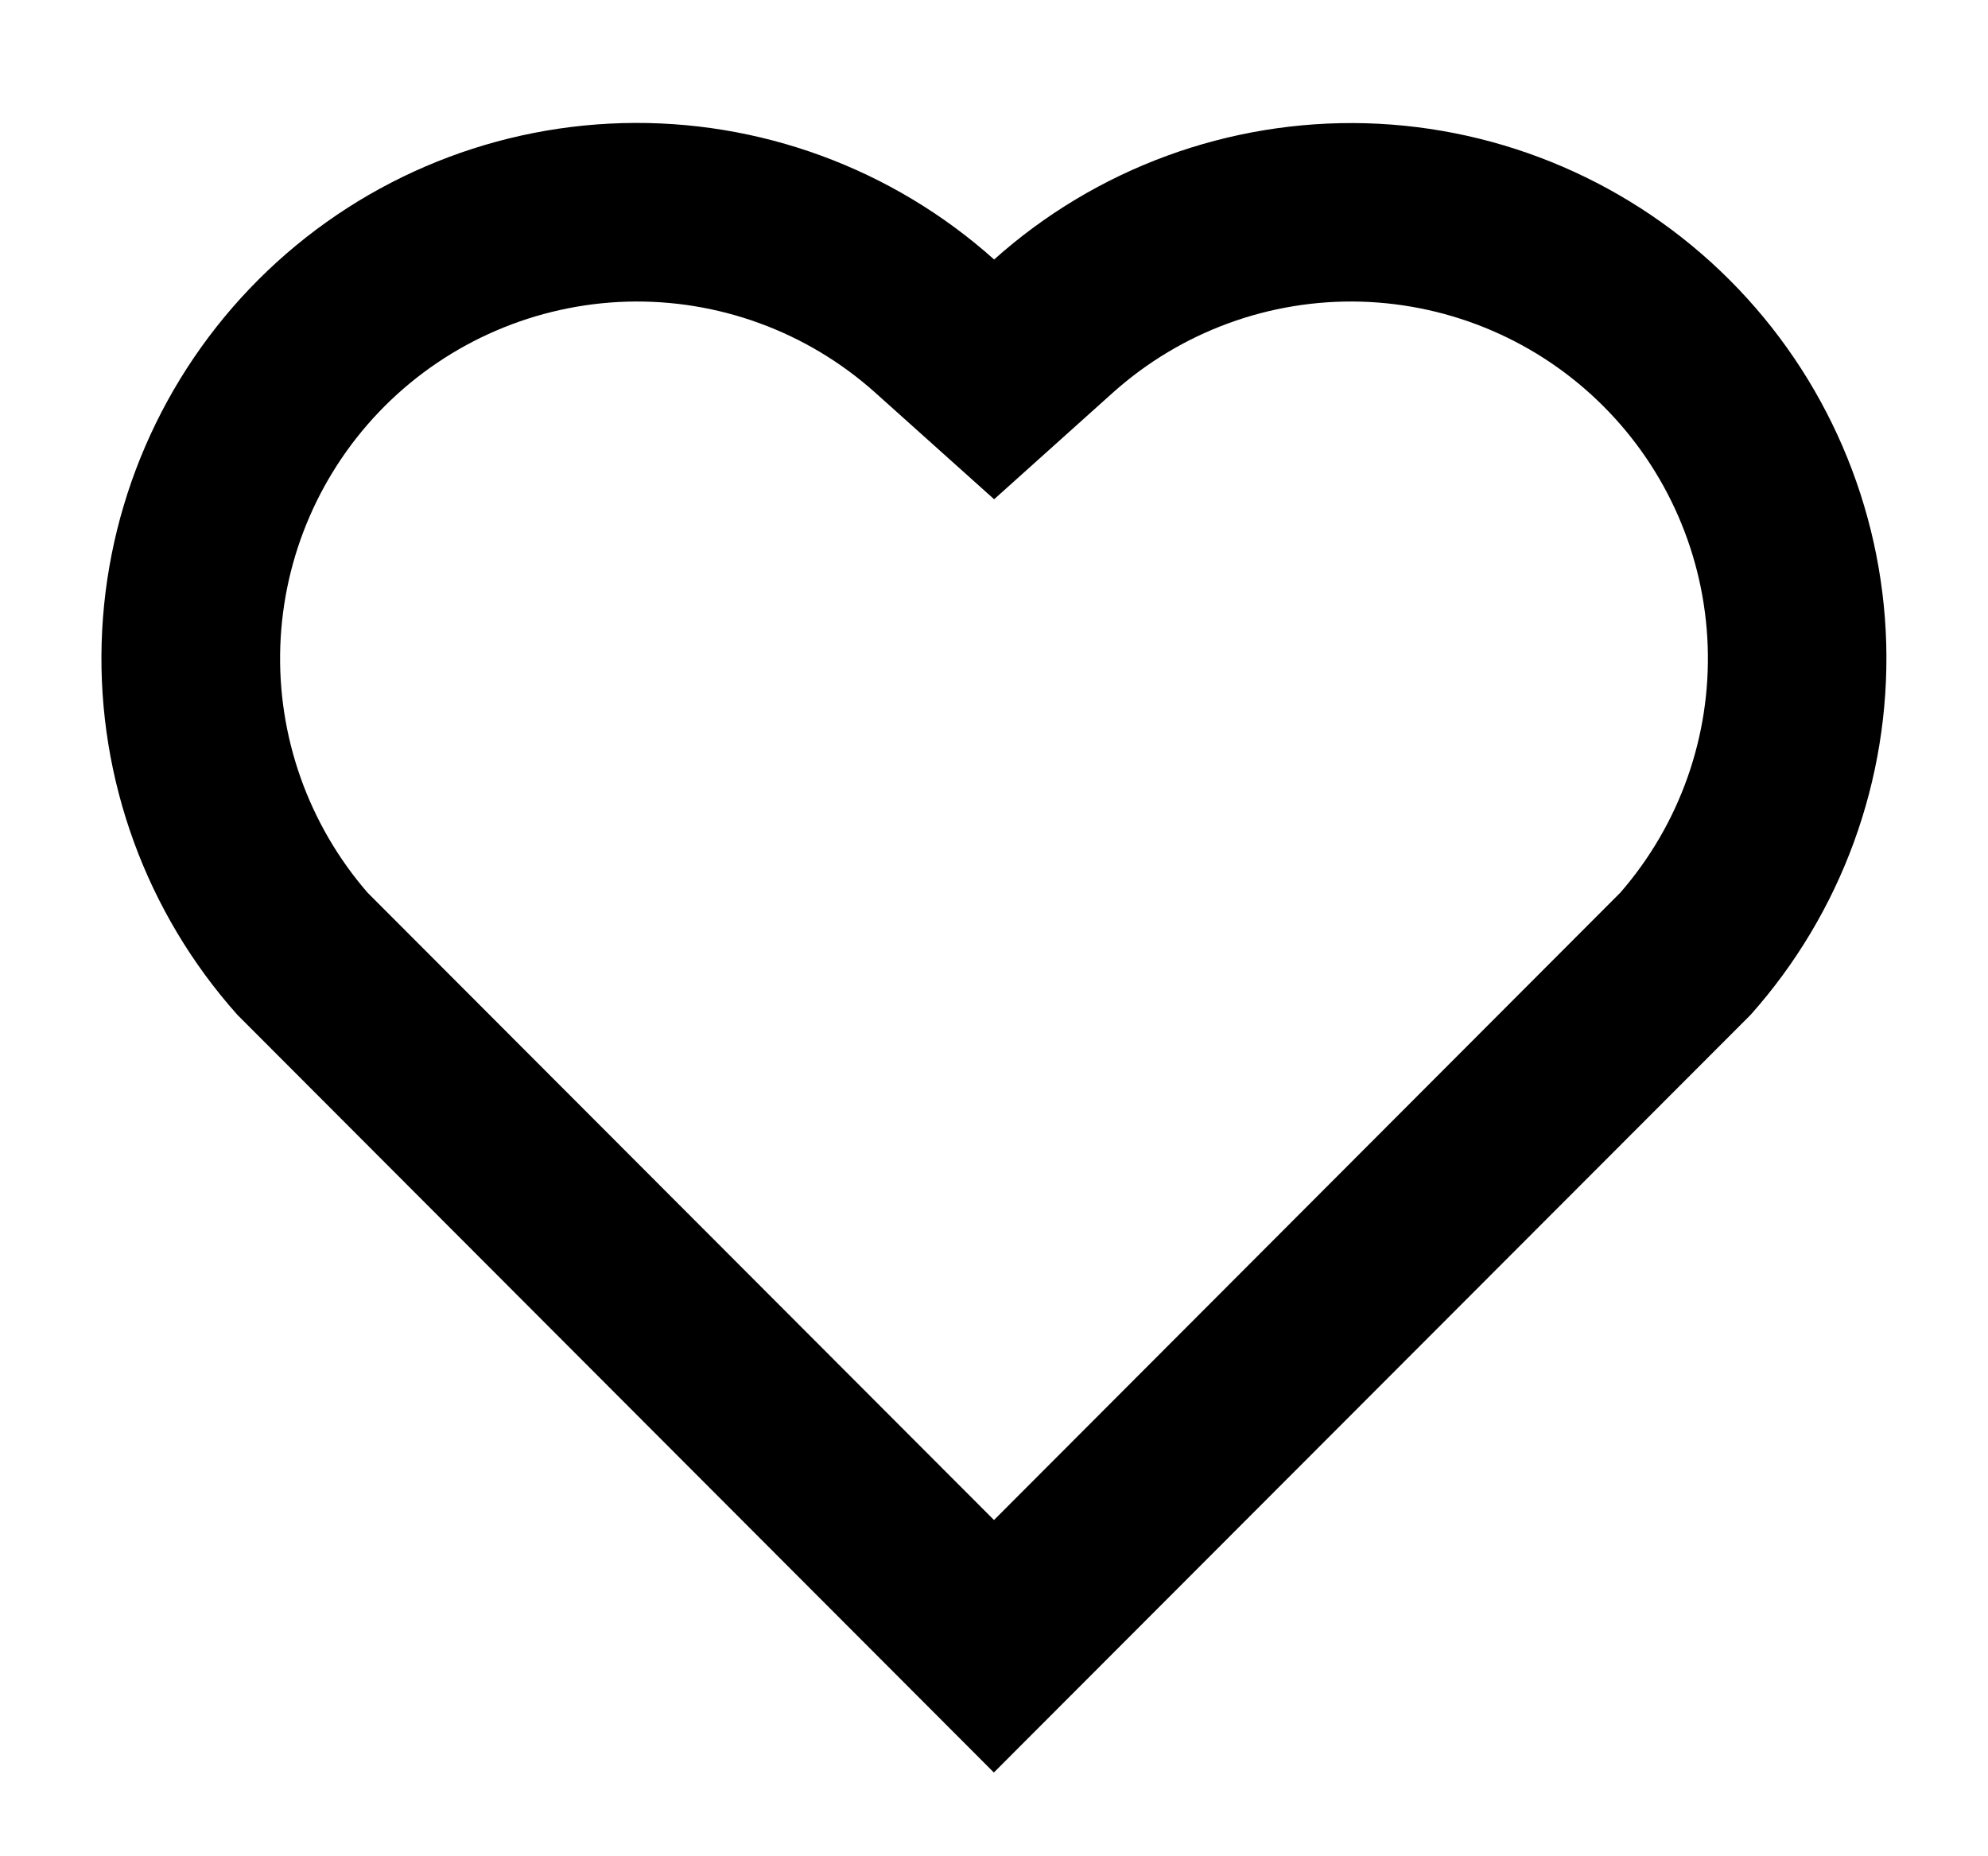
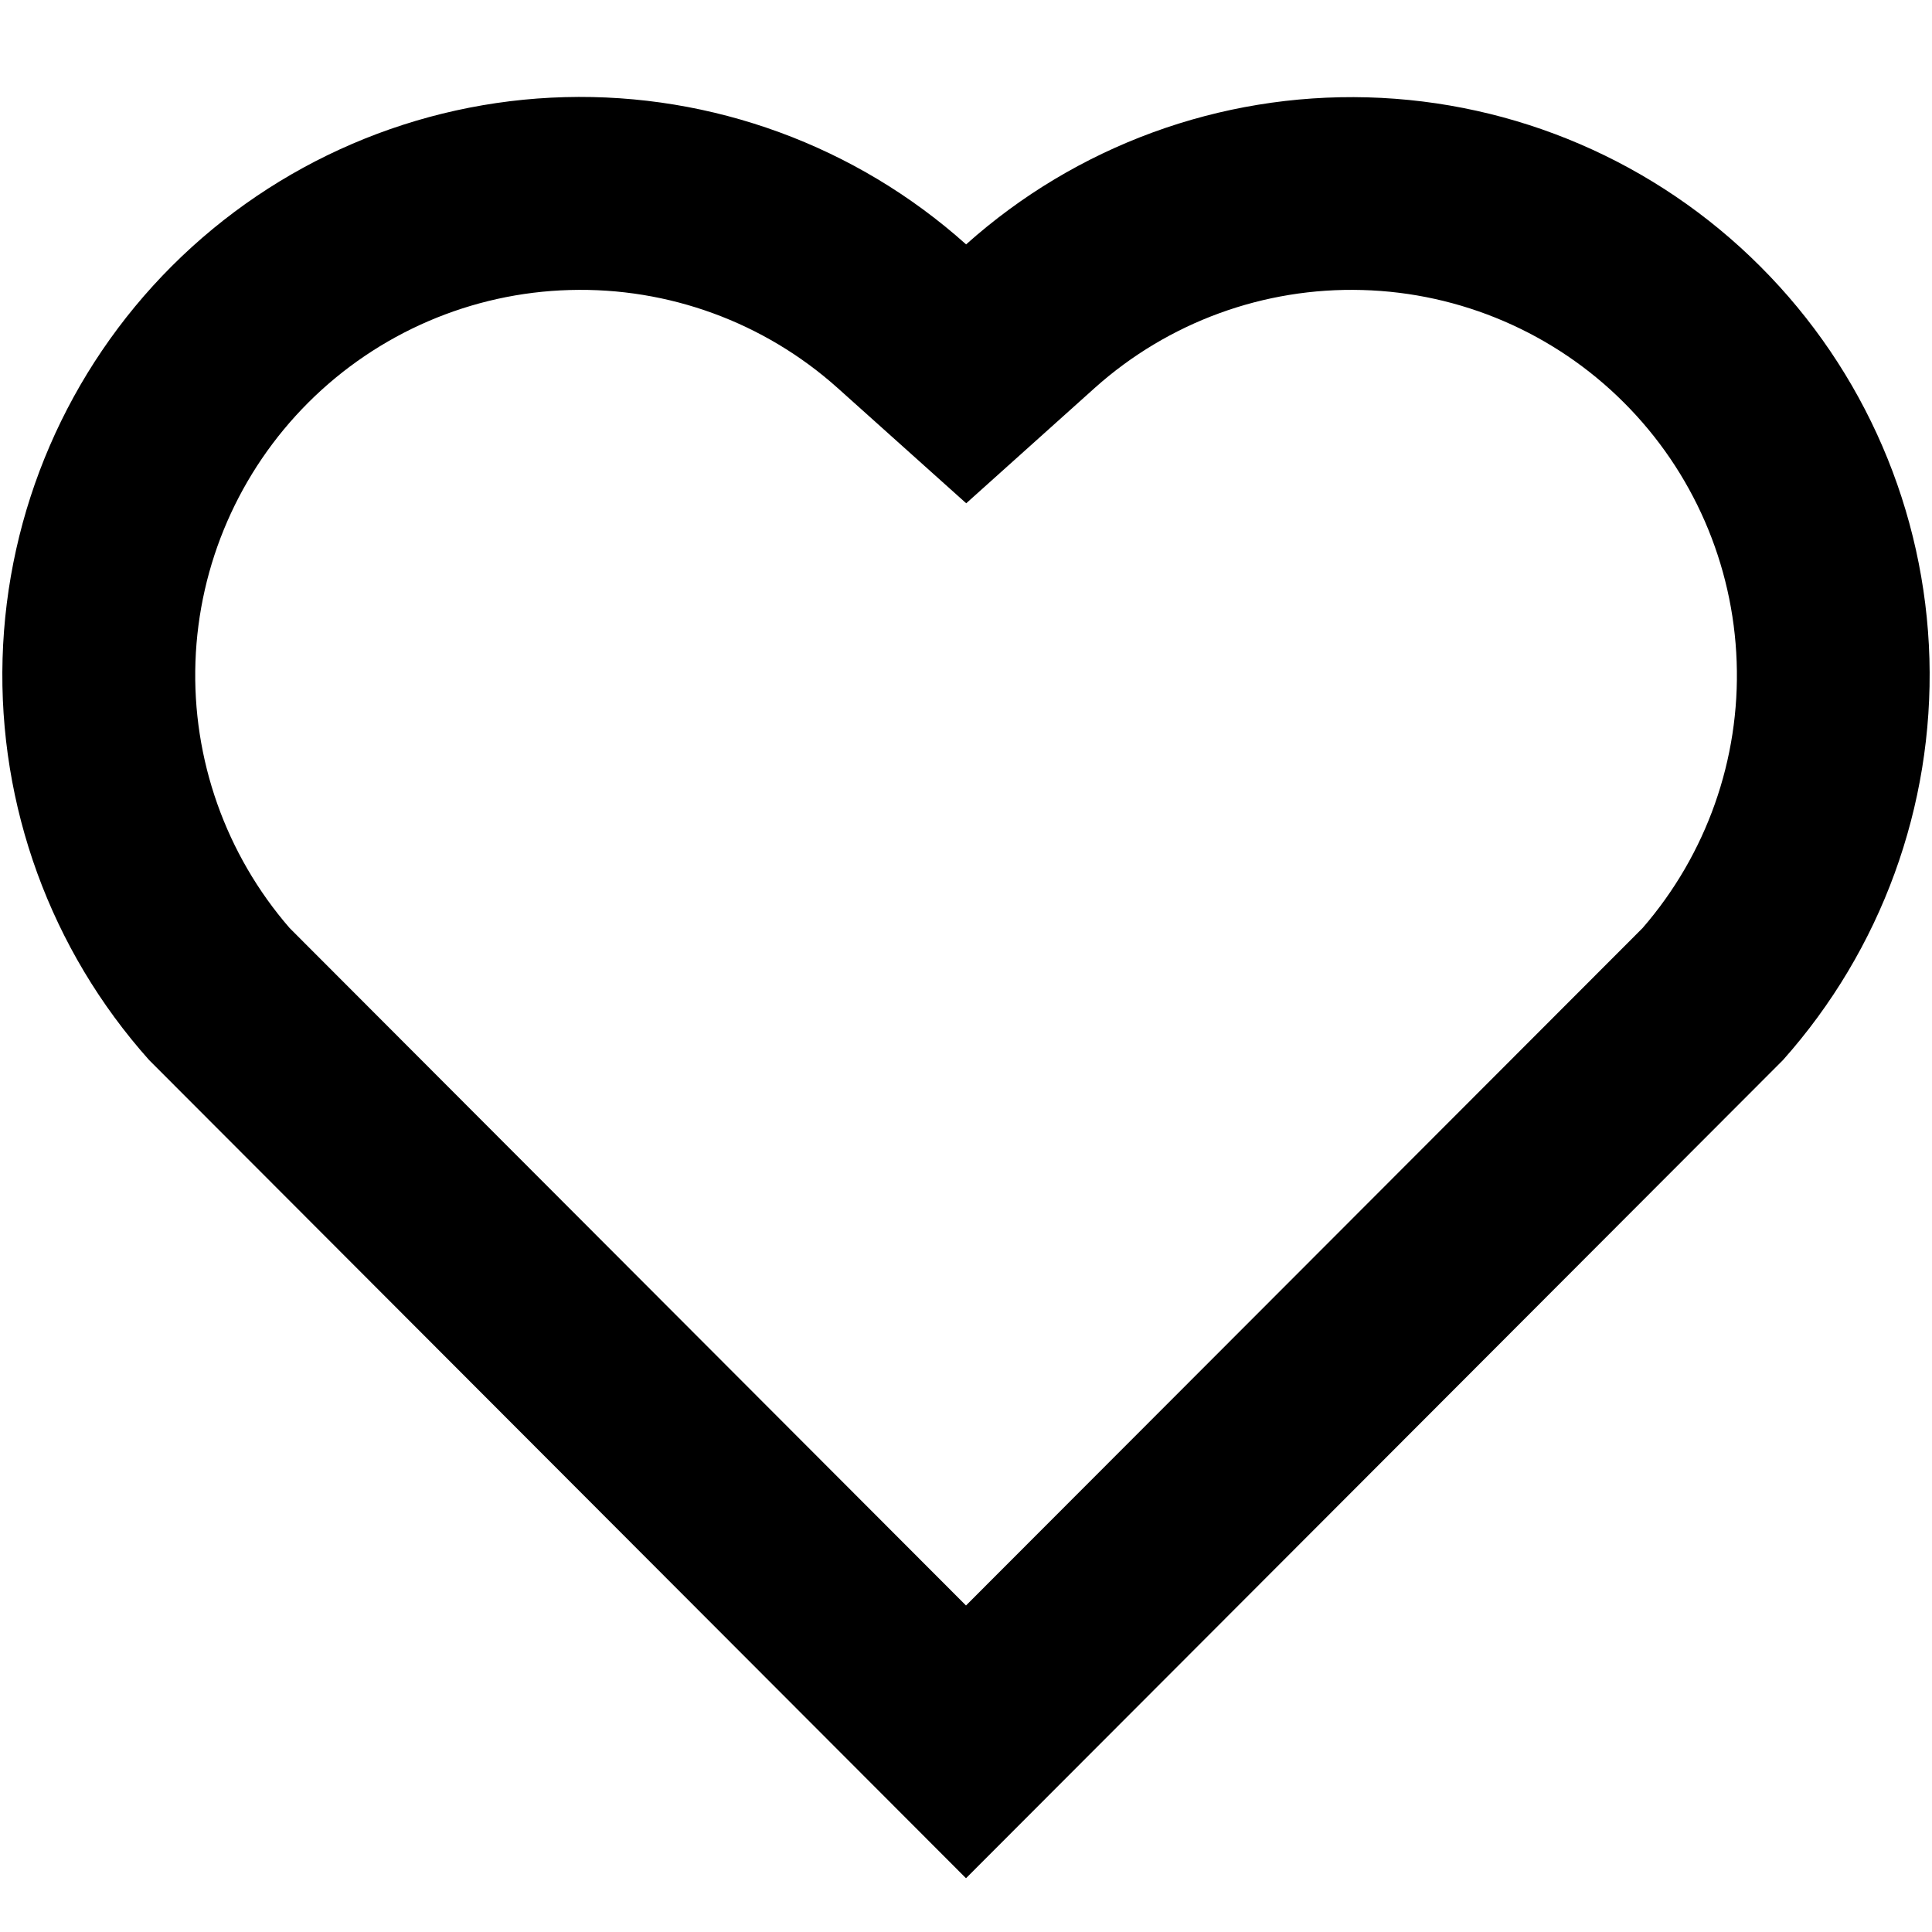
- <svg xmlns="http://www.w3.org/2000/svg" width="15" height="14" viewBox="0 0 15 14" fill="none">
-   <path d="M7.501 1.958C8.27 1.27 9.274 0.902 10.306 0.93C11.338 0.959 12.32 1.382 13.05 2.112C13.779 2.841 14.202 3.822 14.232 4.853C14.261 5.884 13.895 6.887 13.209 7.657L7.499 13.374L1.791 7.657C1.104 6.887 0.737 5.883 0.767 4.851C0.797 3.819 1.221 2.838 1.952 2.108C2.682 1.379 3.664 0.957 4.696 0.929C5.728 0.901 6.732 1.27 7.501 1.958ZM12.096 3.063C11.61 2.577 10.956 2.296 10.269 2.276C9.581 2.257 8.913 2.502 8.4 2.96L7.501 3.767L6.602 2.961C6.089 2.502 5.419 2.257 4.732 2.276C4.044 2.296 3.389 2.578 2.903 3.064C2.421 3.546 2.139 4.193 2.115 4.874C2.091 5.555 2.327 6.22 2.773 6.735L7.5 11.469L12.226 6.735C12.674 6.22 12.909 5.555 12.885 4.874C12.861 4.192 12.579 3.545 12.096 3.063Z" fill="black" />
+ <svg xmlns="http://www.w3.org/2000/svg" width="18" height="18" viewBox="0 0 18 18" fill="none">
+   <path d="M9.001 2.277C10.027 1.359 11.366 0.869 12.742 0.907C14.118 0.945 15.427 1.508 16.4 2.482C17.373 3.454 17.937 4.762 17.976 6.137C18.015 7.511 17.527 8.849 16.612 9.876L9 17.499L1.389 9.876C0.472 8.849 -0.016 7.51 0.024 6.134C0.064 4.758 0.629 3.45 1.603 2.477C2.577 1.505 3.886 0.942 5.262 0.905C6.638 0.868 7.976 1.359 9.001 2.277ZM15.129 3.75C14.481 3.102 13.609 2.727 12.692 2.702C11.776 2.676 10.884 3.002 10.201 3.613L9.002 4.689L7.803 3.614C7.119 3.002 6.227 2.676 5.309 2.702C4.392 2.727 3.52 3.103 2.871 3.752C2.228 4.395 1.853 5.257 1.821 6.165C1.789 7.073 2.103 7.96 2.698 8.646L9 14.958L15.303 8.647C15.899 7.96 16.213 7.073 16.18 6.164C16.148 5.256 15.773 4.393 15.129 3.75Z" fill="black" />
</svg>
